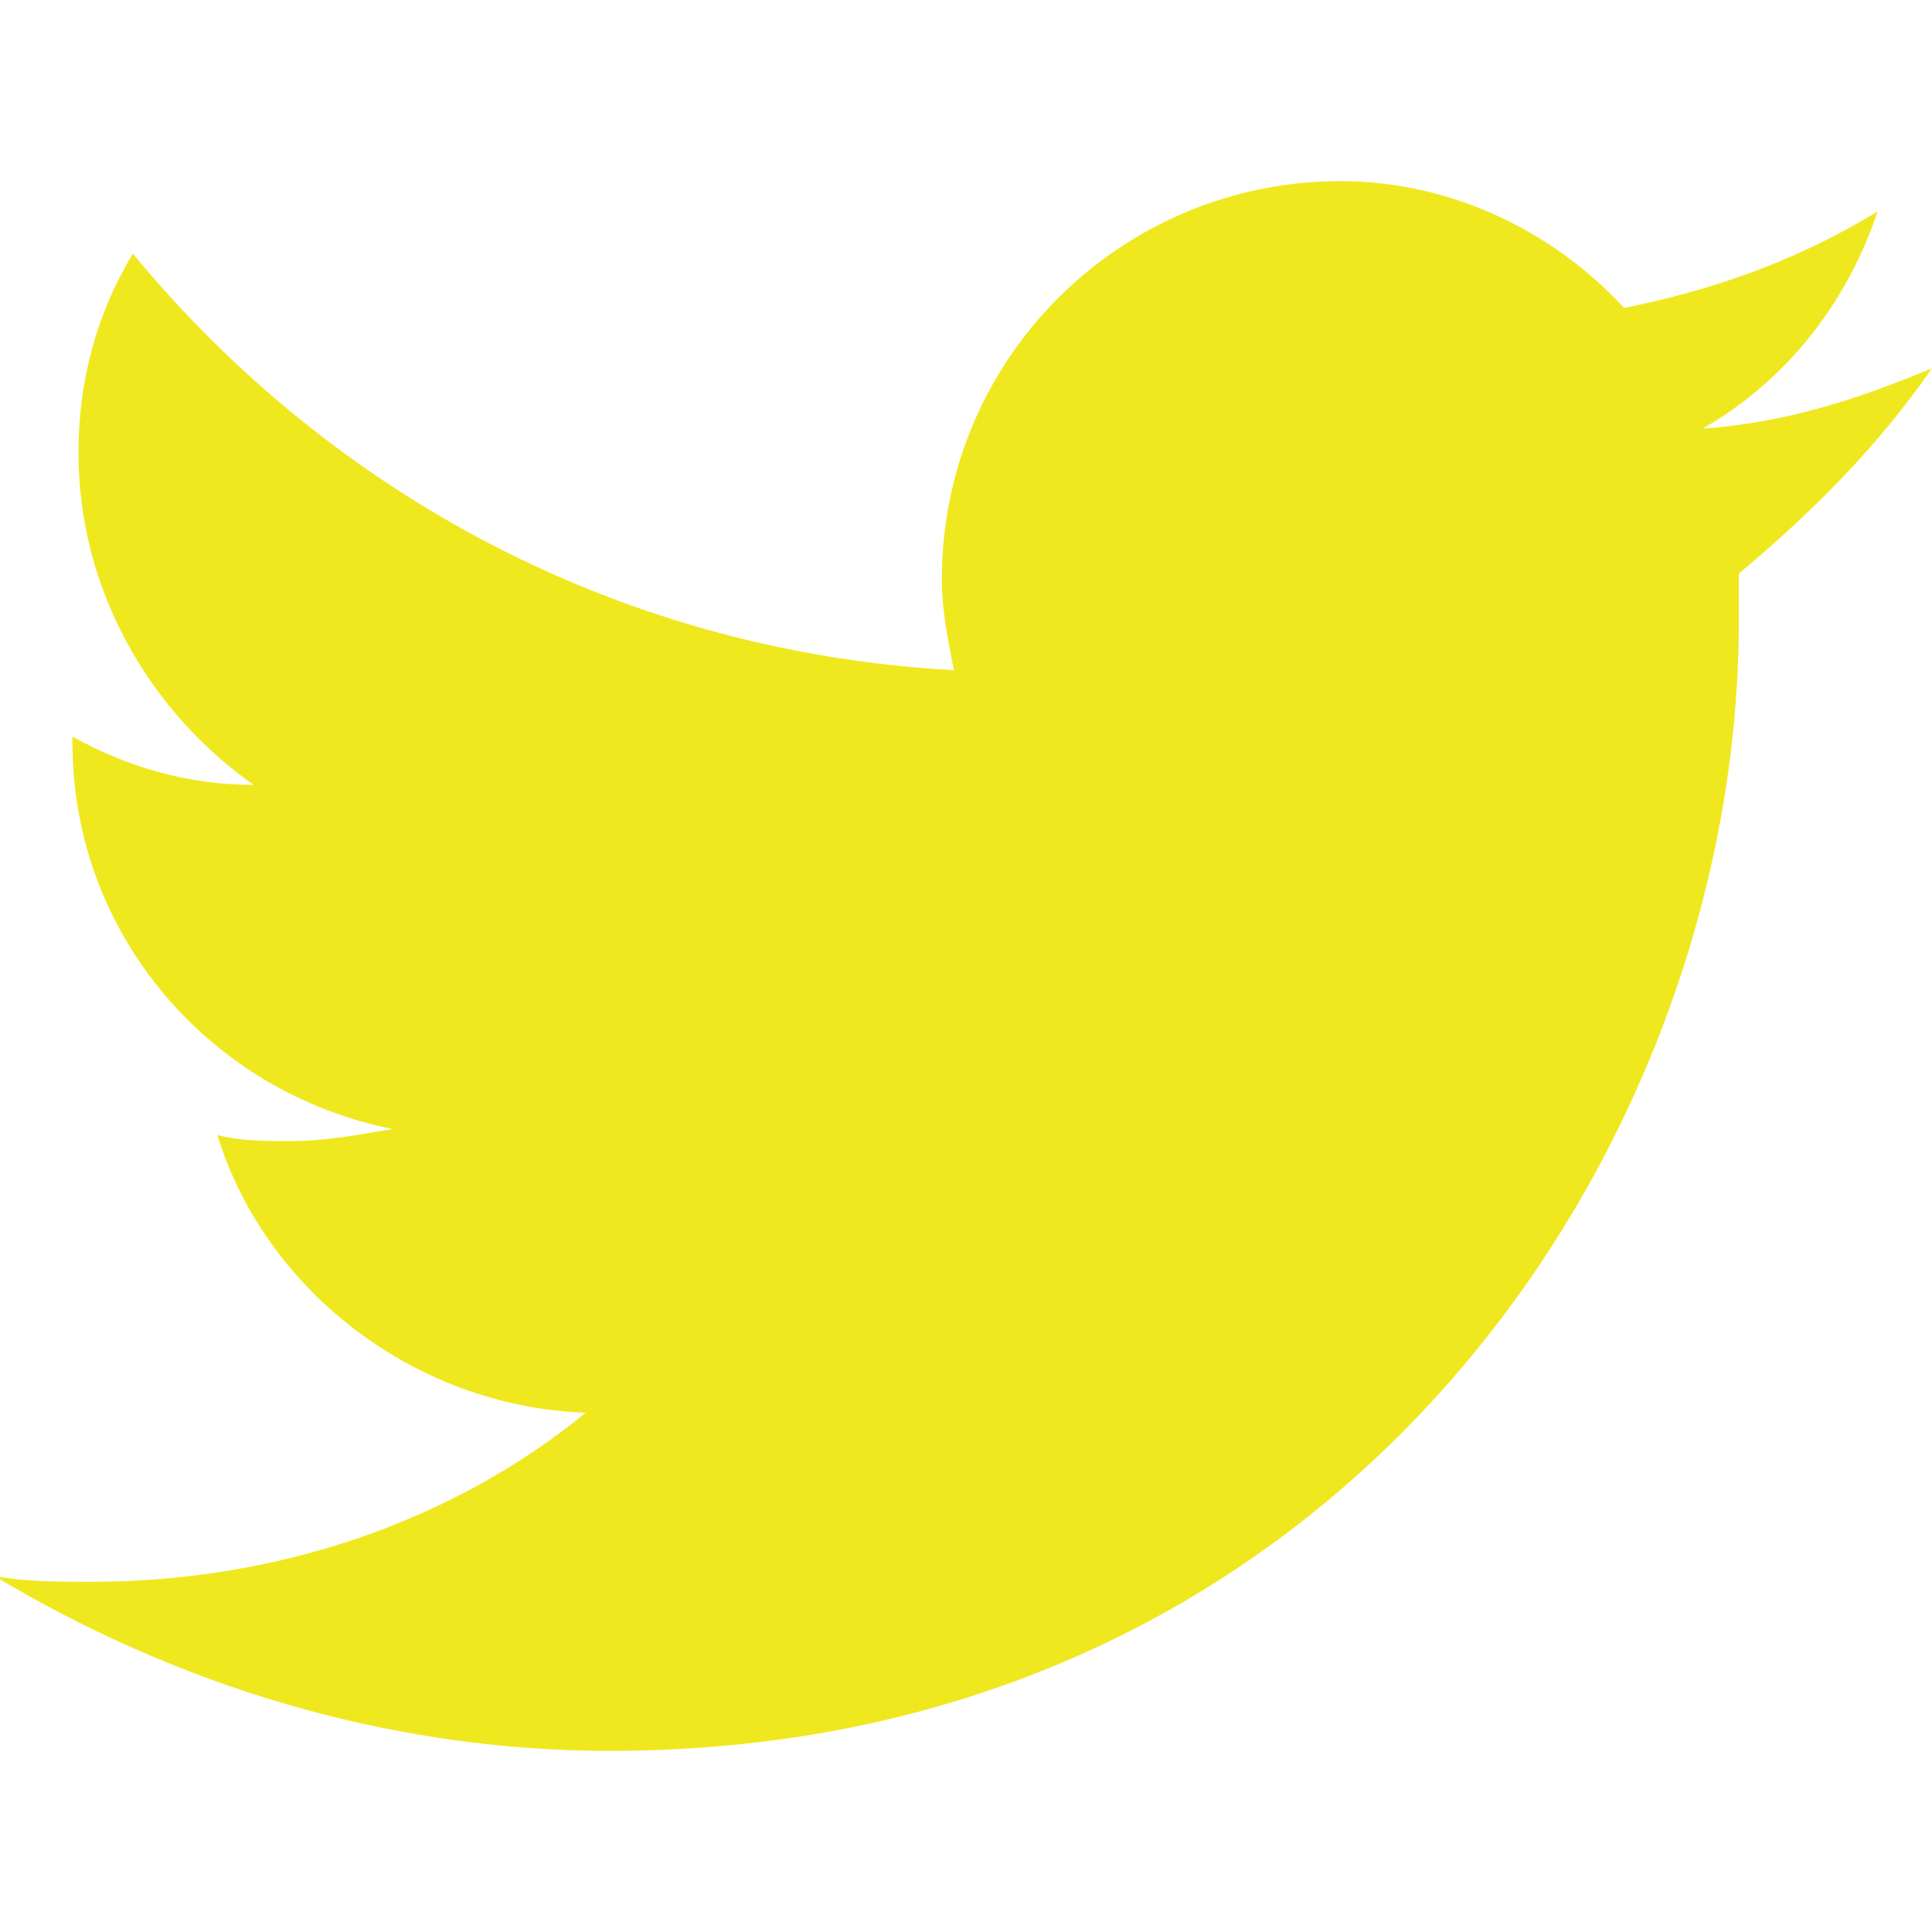
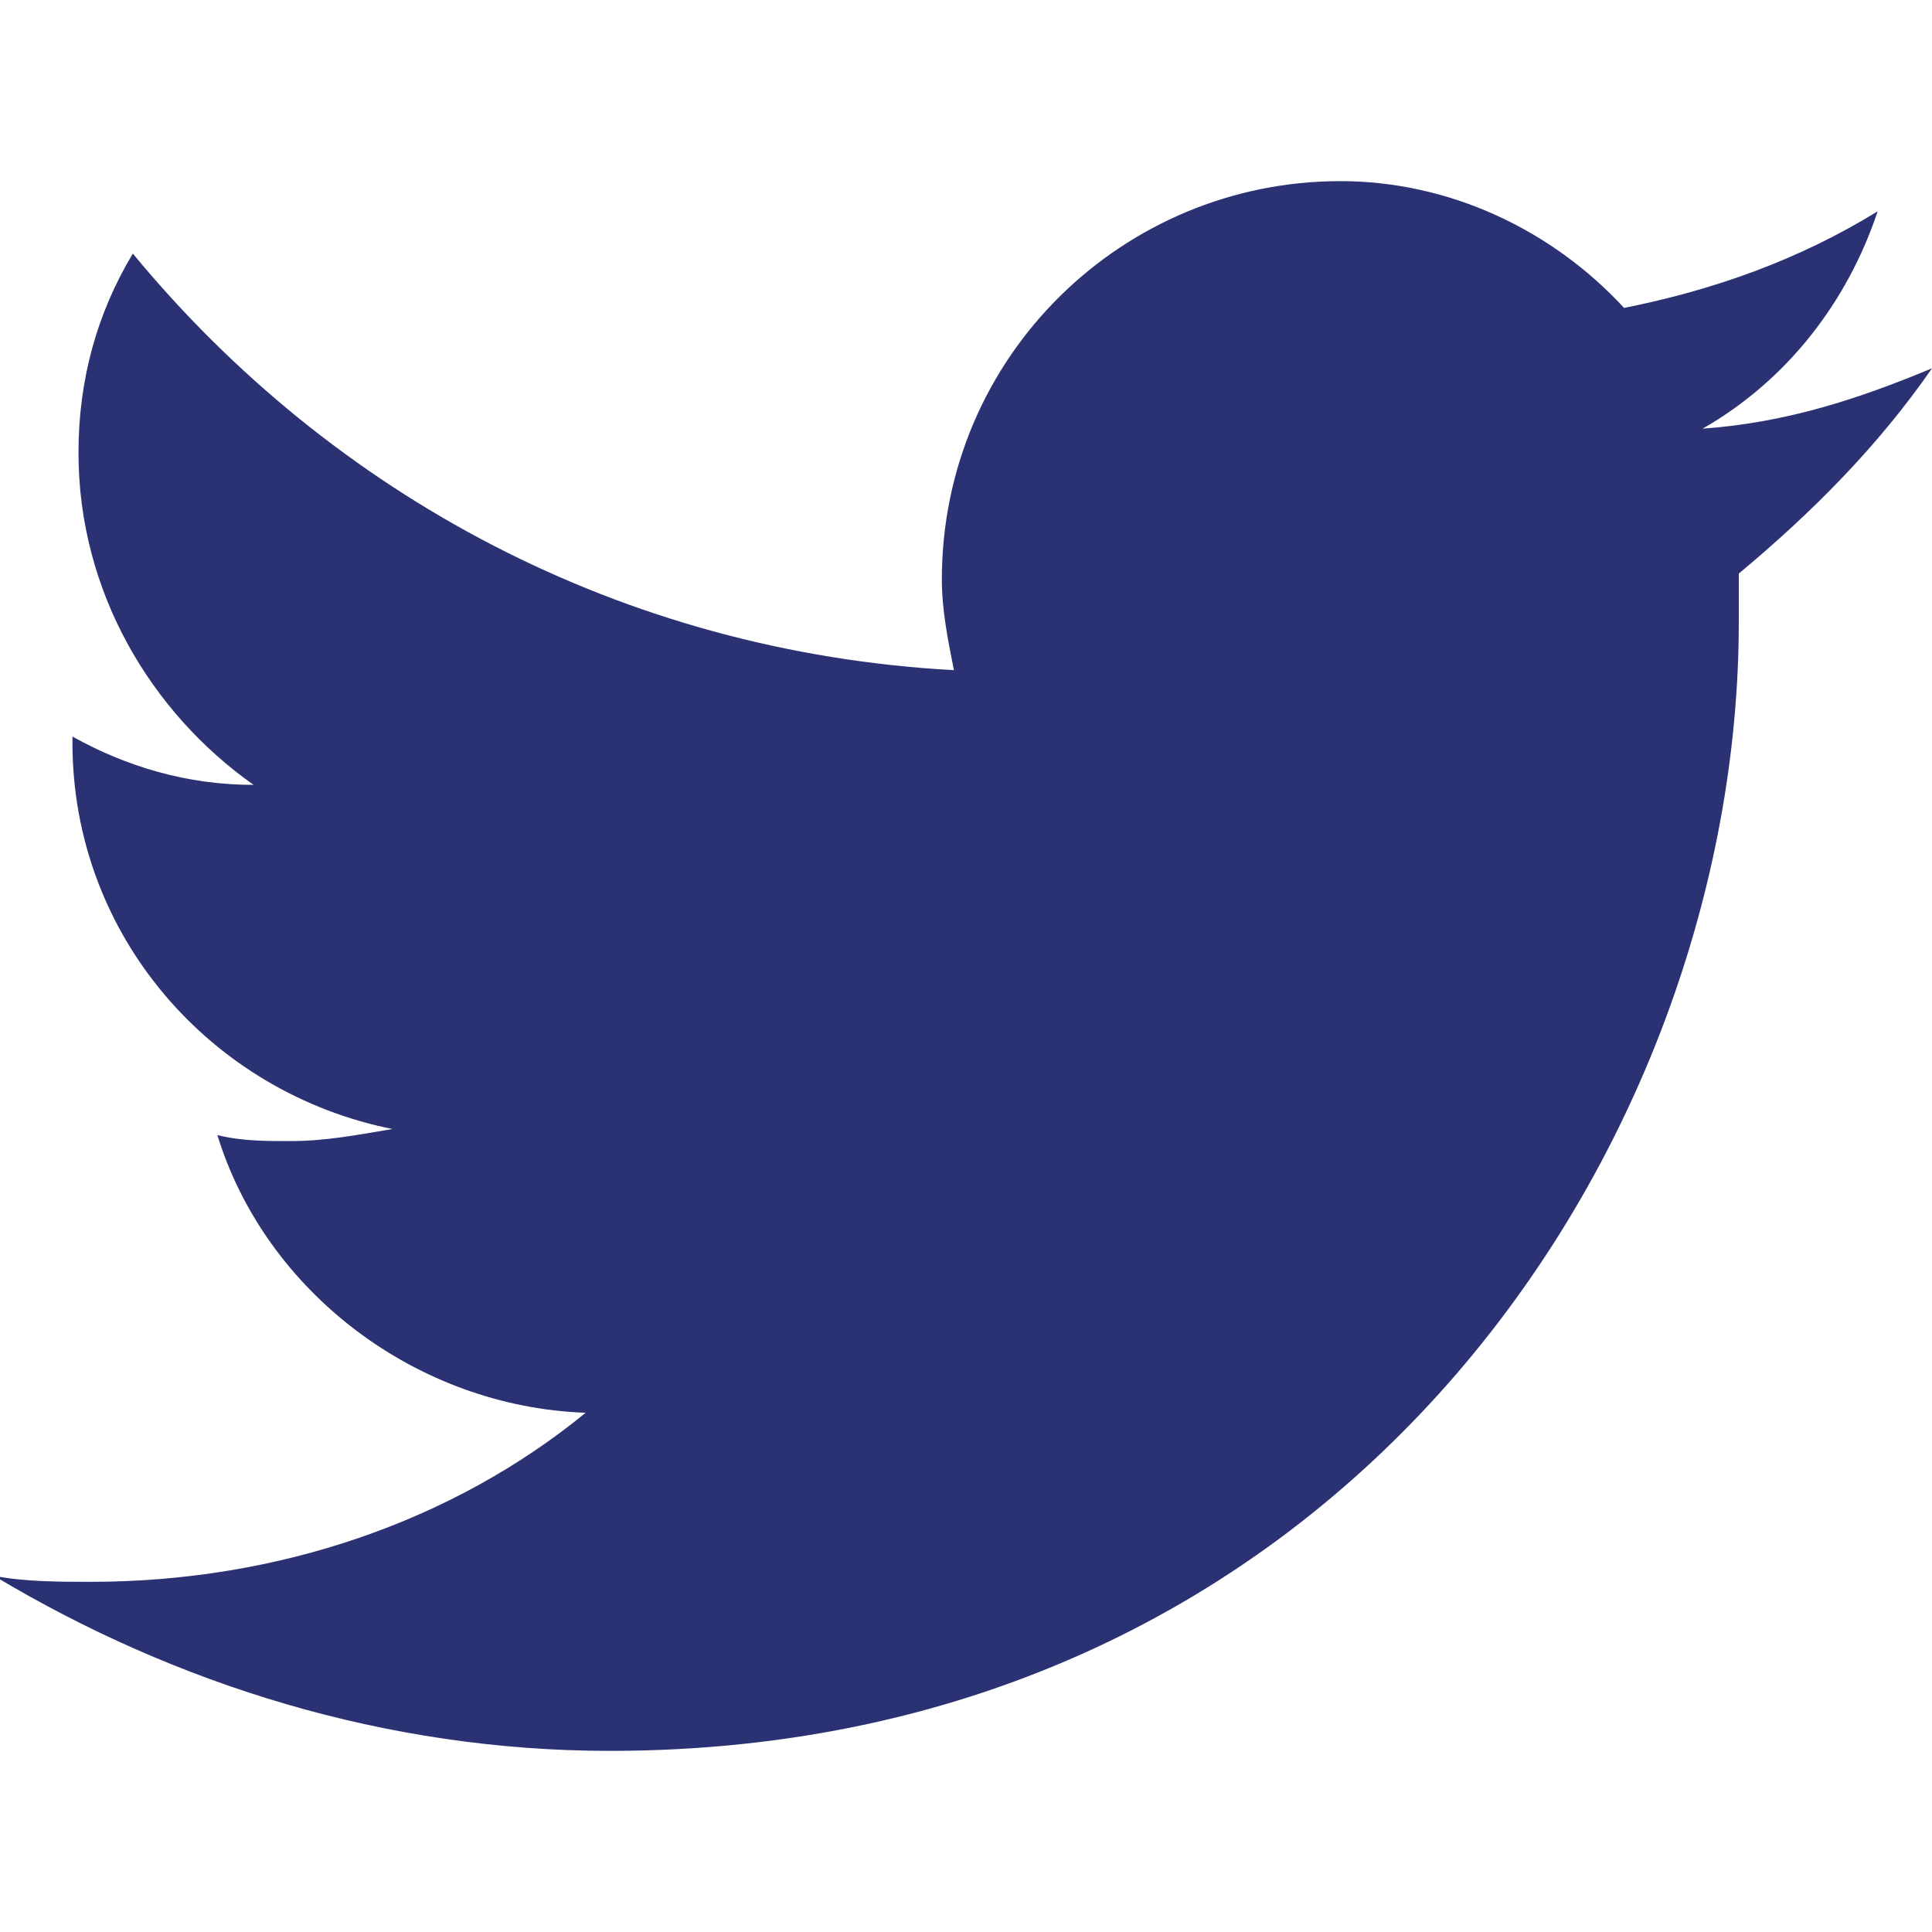
<svg xmlns="http://www.w3.org/2000/svg" x="0px" y="0px" width="32" height="32" viewBox="0 0 32 32">
-   <g class="nc-icon-wrapper" fill="#F0E81E">
-     <path fill="#F0E81E" d="M32,6.1c-1.2,0.5-2.4,0.9-3.8,1c1.4-0.8,2.4-2.1,2.9-3.6c-1.3,0.8-2.7,1.3-4.2,1.6C25.7,3.8,24,3,22.2,3 c-3.6,0-6.6,2.9-6.6,6.6c0,0.5,0.1,1,0.2,1.5C10.3,10.8,5.5,8.2,2.2,4.2c-0.6,1-0.9,2.1-0.9,3.3c0,2.3,1.2,4.3,2.9,5.5 c-1.1,0-2.1-0.3-3-0.8c0,0,0,0.1,0,0.1c0,3.2,2.3,5.8,5.3,6.4c-0.6,0.1-1.1,0.2-1.7,0.2c-0.4,0-0.8,0-1.2-0.1 c0.8,2.6,3.3,4.5,6.1,4.6c-2.2,1.8-5.1,2.8-8.2,2.8c-0.5,0-1.1,0-1.6-0.1C2.9,27.9,6.4,29,10.1,29c12.1,0,18.7-10,18.7-18.7 c0-0.3,0-0.6,0-0.8C30,8.5,31.1,7.4,32,6.1z" />
+   <g class="nc-icon-wrapper" fill="#2B3273">
+     <path fill="#2B3273" d="M32,6.1c-1.2,0.5-2.4,0.9-3.8,1c1.4-0.8,2.4-2.1,2.9-3.6c-1.3,0.8-2.7,1.3-4.2,1.6C25.7,3.8,24,3,22.2,3 c-3.6,0-6.6,2.9-6.6,6.6c0,0.5,0.1,1,0.2,1.5C10.3,10.8,5.5,8.2,2.2,4.2c-0.6,1-0.9,2.1-0.9,3.3c0,2.3,1.2,4.3,2.9,5.5 c-1.1,0-2.1-0.3-3-0.8c0,0,0,0.1,0,0.1c0,3.2,2.3,5.8,5.3,6.4c-0.6,0.1-1.1,0.2-1.7,0.2c-0.4,0-0.8,0-1.2-0.1 c0.8,2.6,3.3,4.5,6.1,4.6c-2.2,1.8-5.1,2.8-8.2,2.8c-0.5,0-1.1,0-1.6-0.1C2.9,27.9,6.4,29,10.1,29c12.1,0,18.7-10,18.7-18.7 c0-0.3,0-0.6,0-0.8C30,8.5,31.1,7.4,32,6.1z" />
  </g>
</svg>
